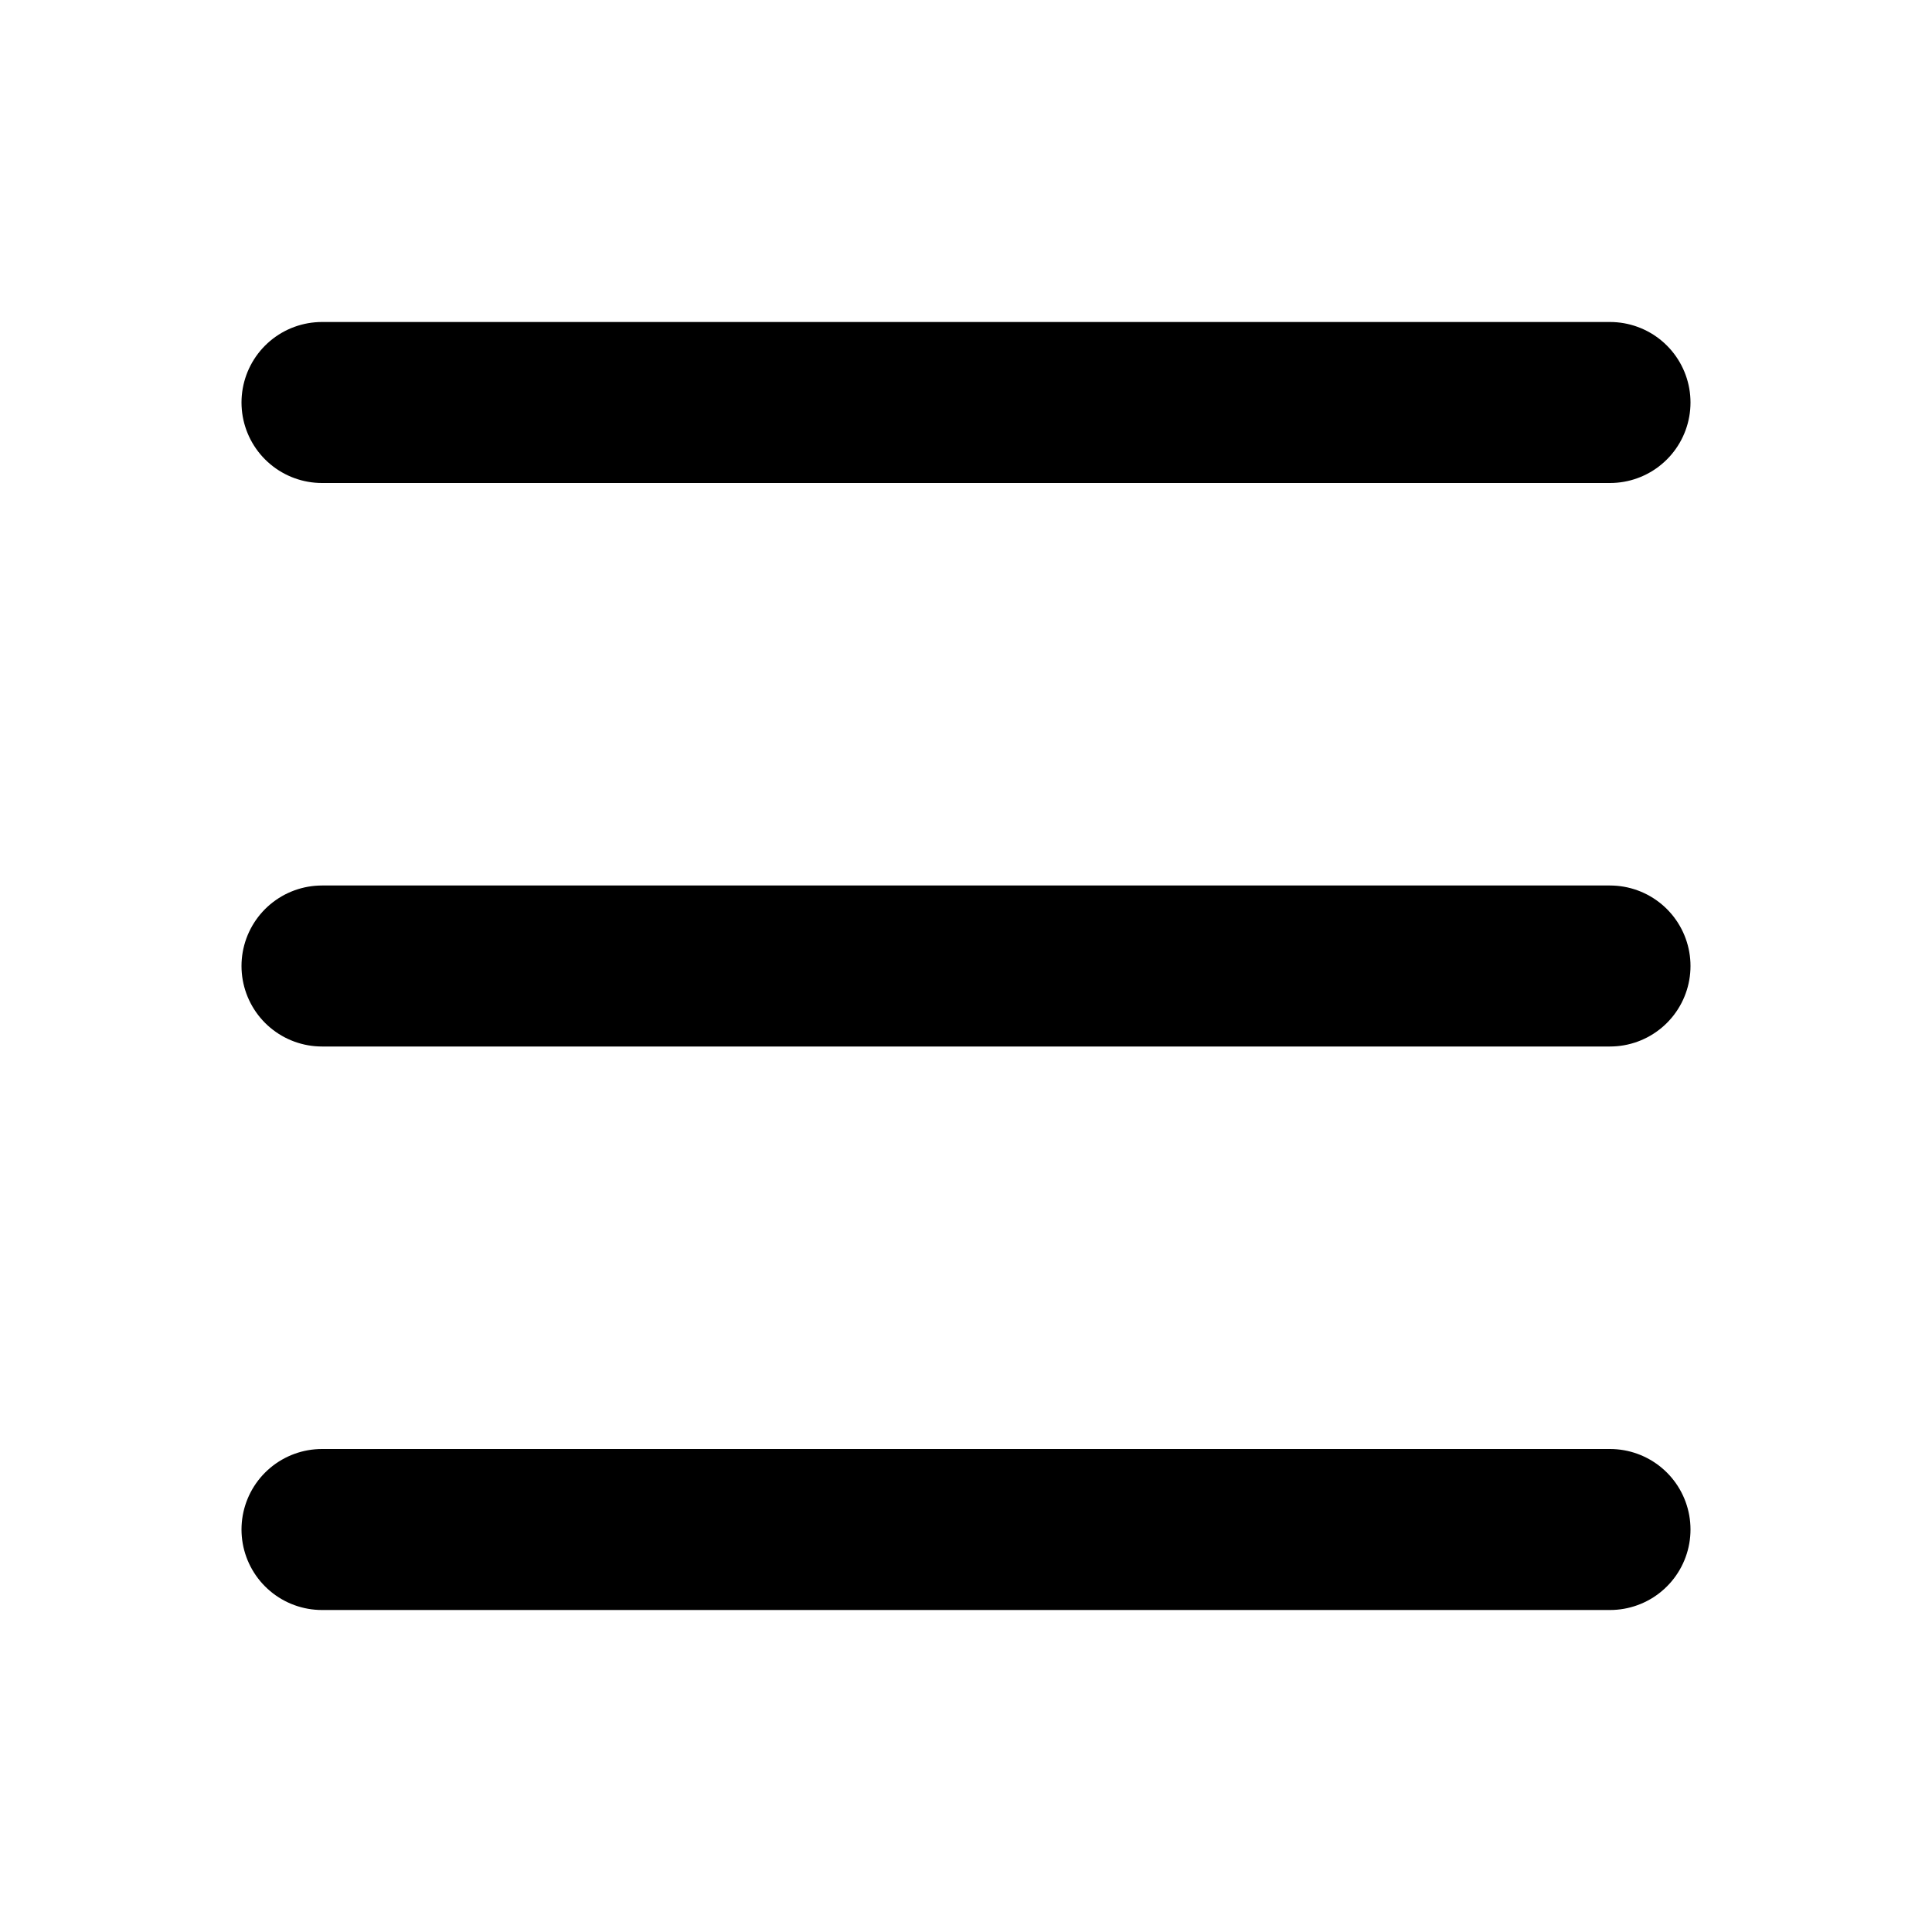
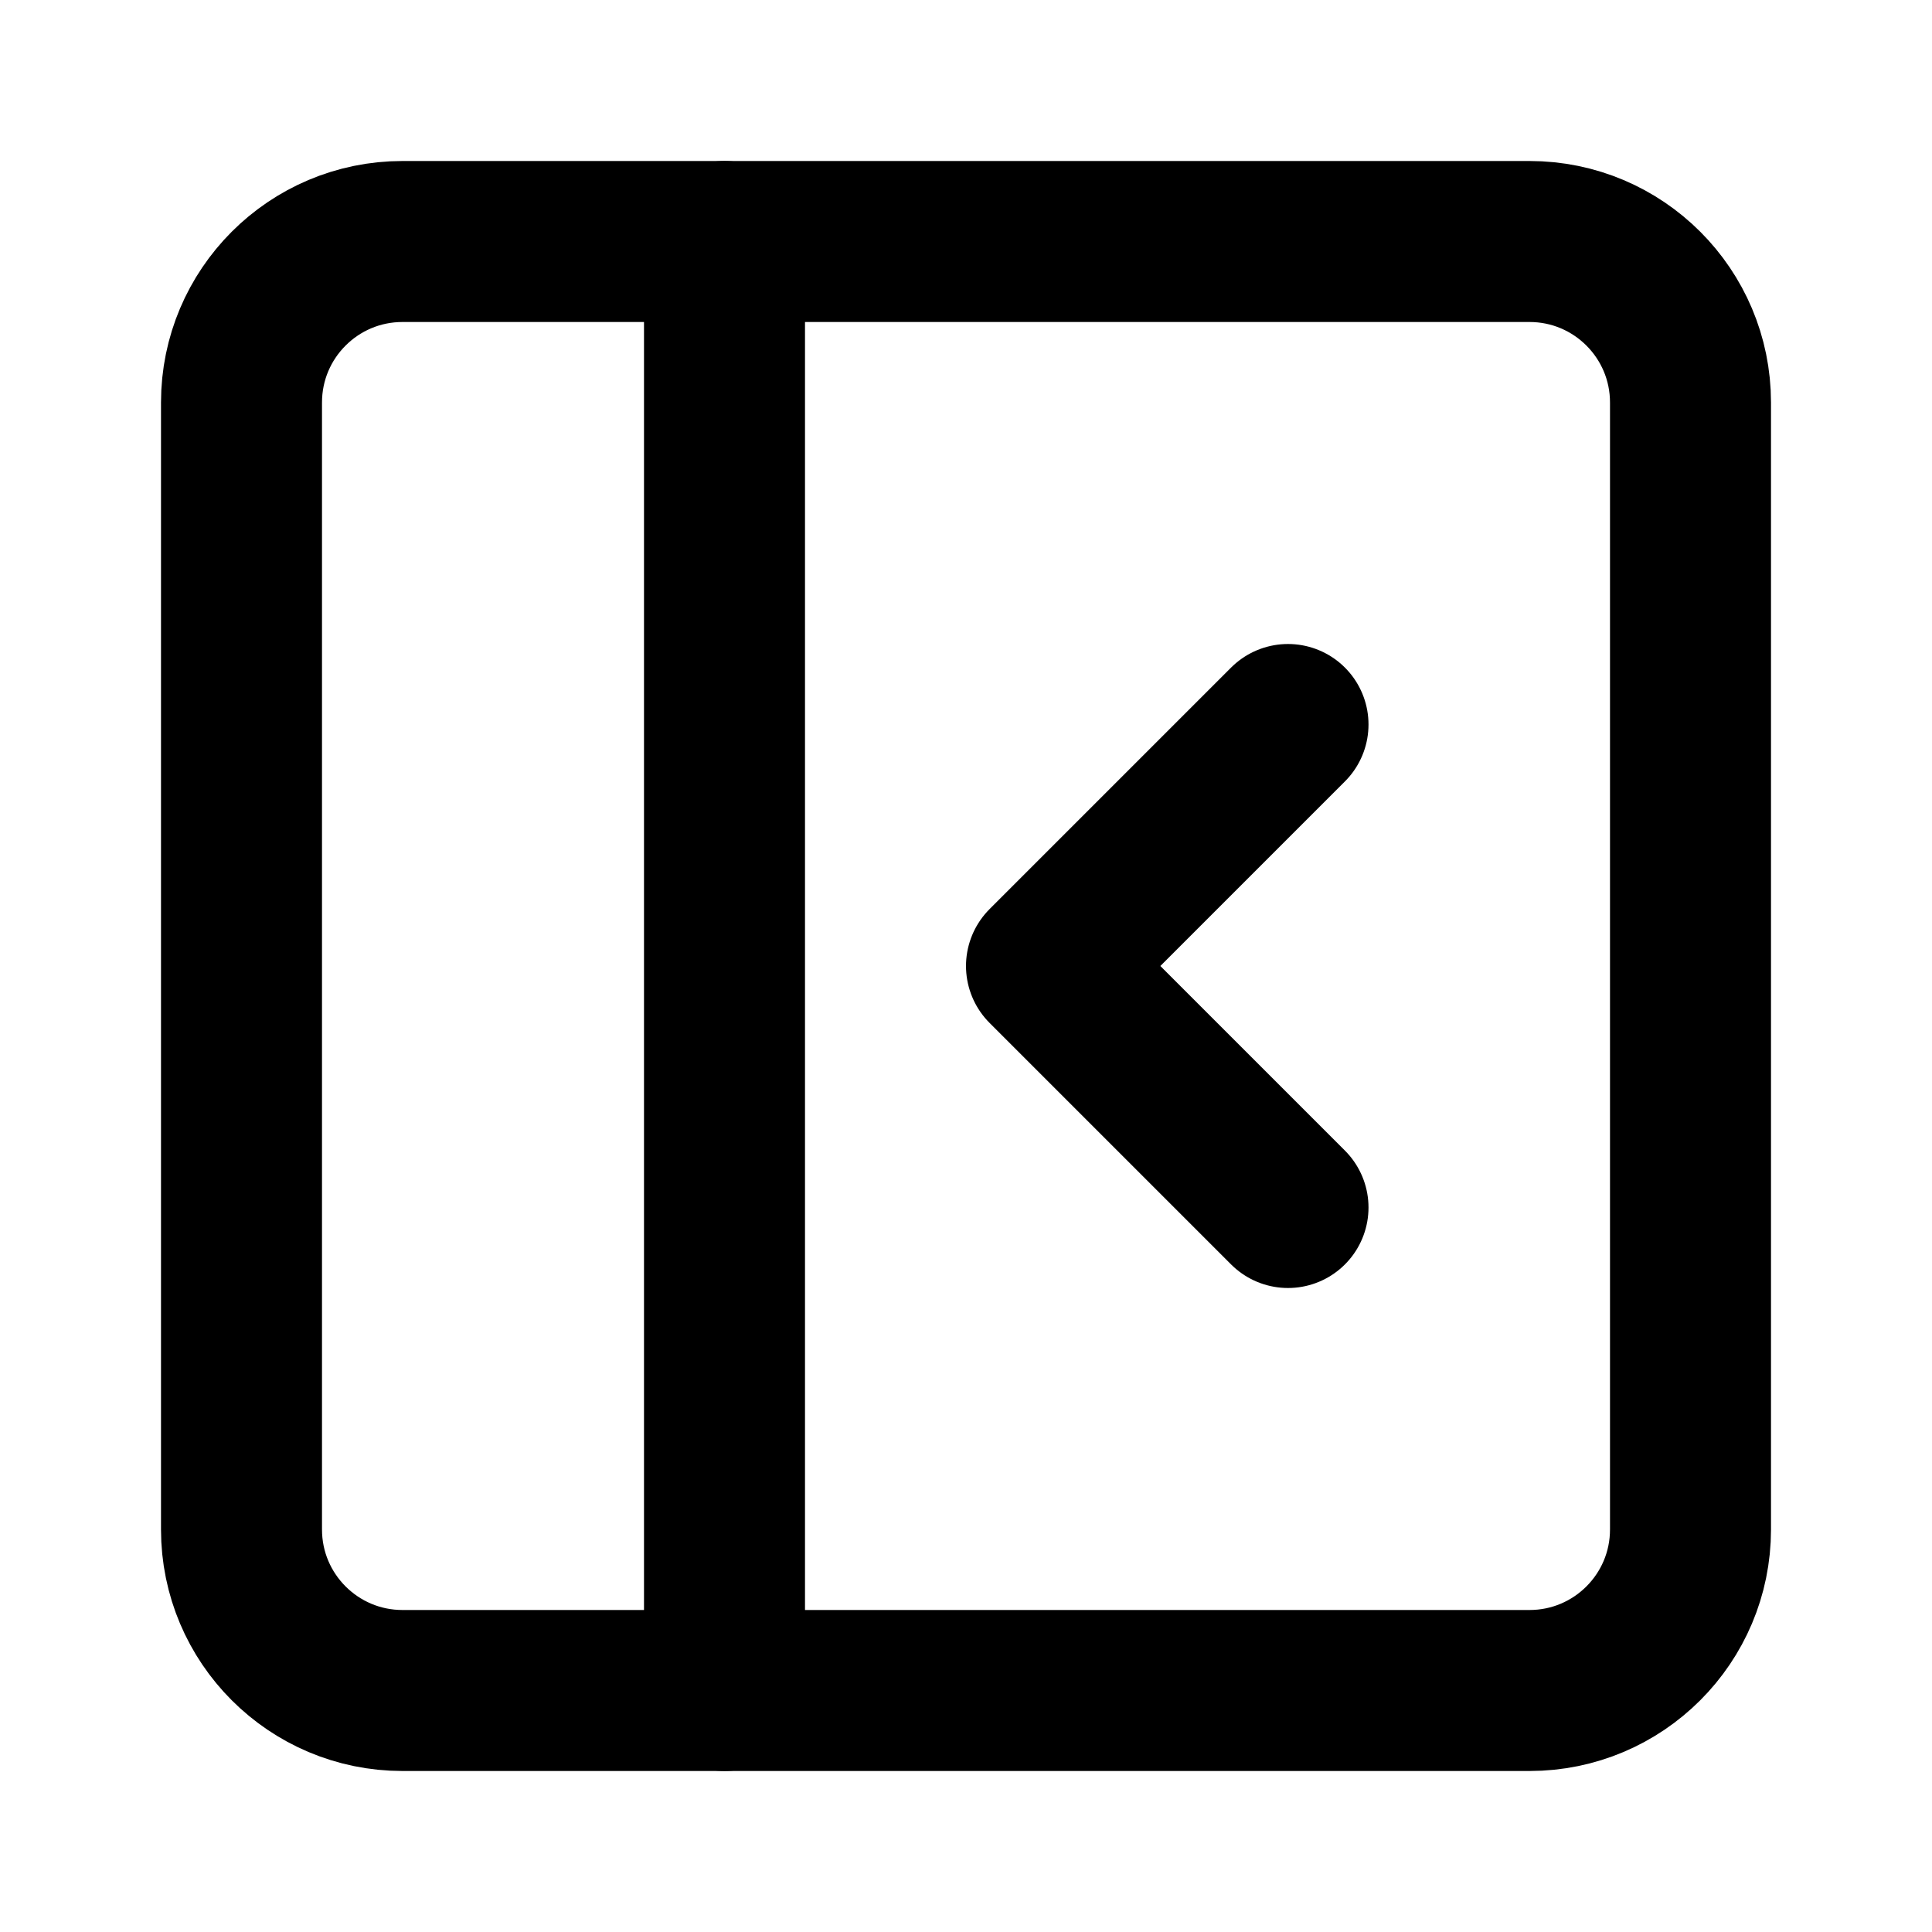
- <svg xmlns="http://www.w3.org/2000/svg" class="lucide lucide-menu" width="24" height="24" viewBox="0 0 24 24" fill="none" stroke="currentColor" stroke-width="2" stroke-linecap="round" stroke-linejoin="round">
-   <path d="M4 5h16" />
-   <path d="M4 12h16" />
-   <path d="M4 19h16" />
+ <svg xmlns="http://www.w3.org/2000/svg" class="lucide lucide-panel-left-close" width="24" height="24" viewBox="0 0 24 24" fill="none" stroke="currentColor" stroke-width="2" stroke-linecap="round" stroke-linejoin="round">
+   <rect width="18" height="18" x="3" y="3" rx="2" />
+   <path d="M9 3v18" />
+   <path d="m16 15-3-3 3-3" />
</svg>
